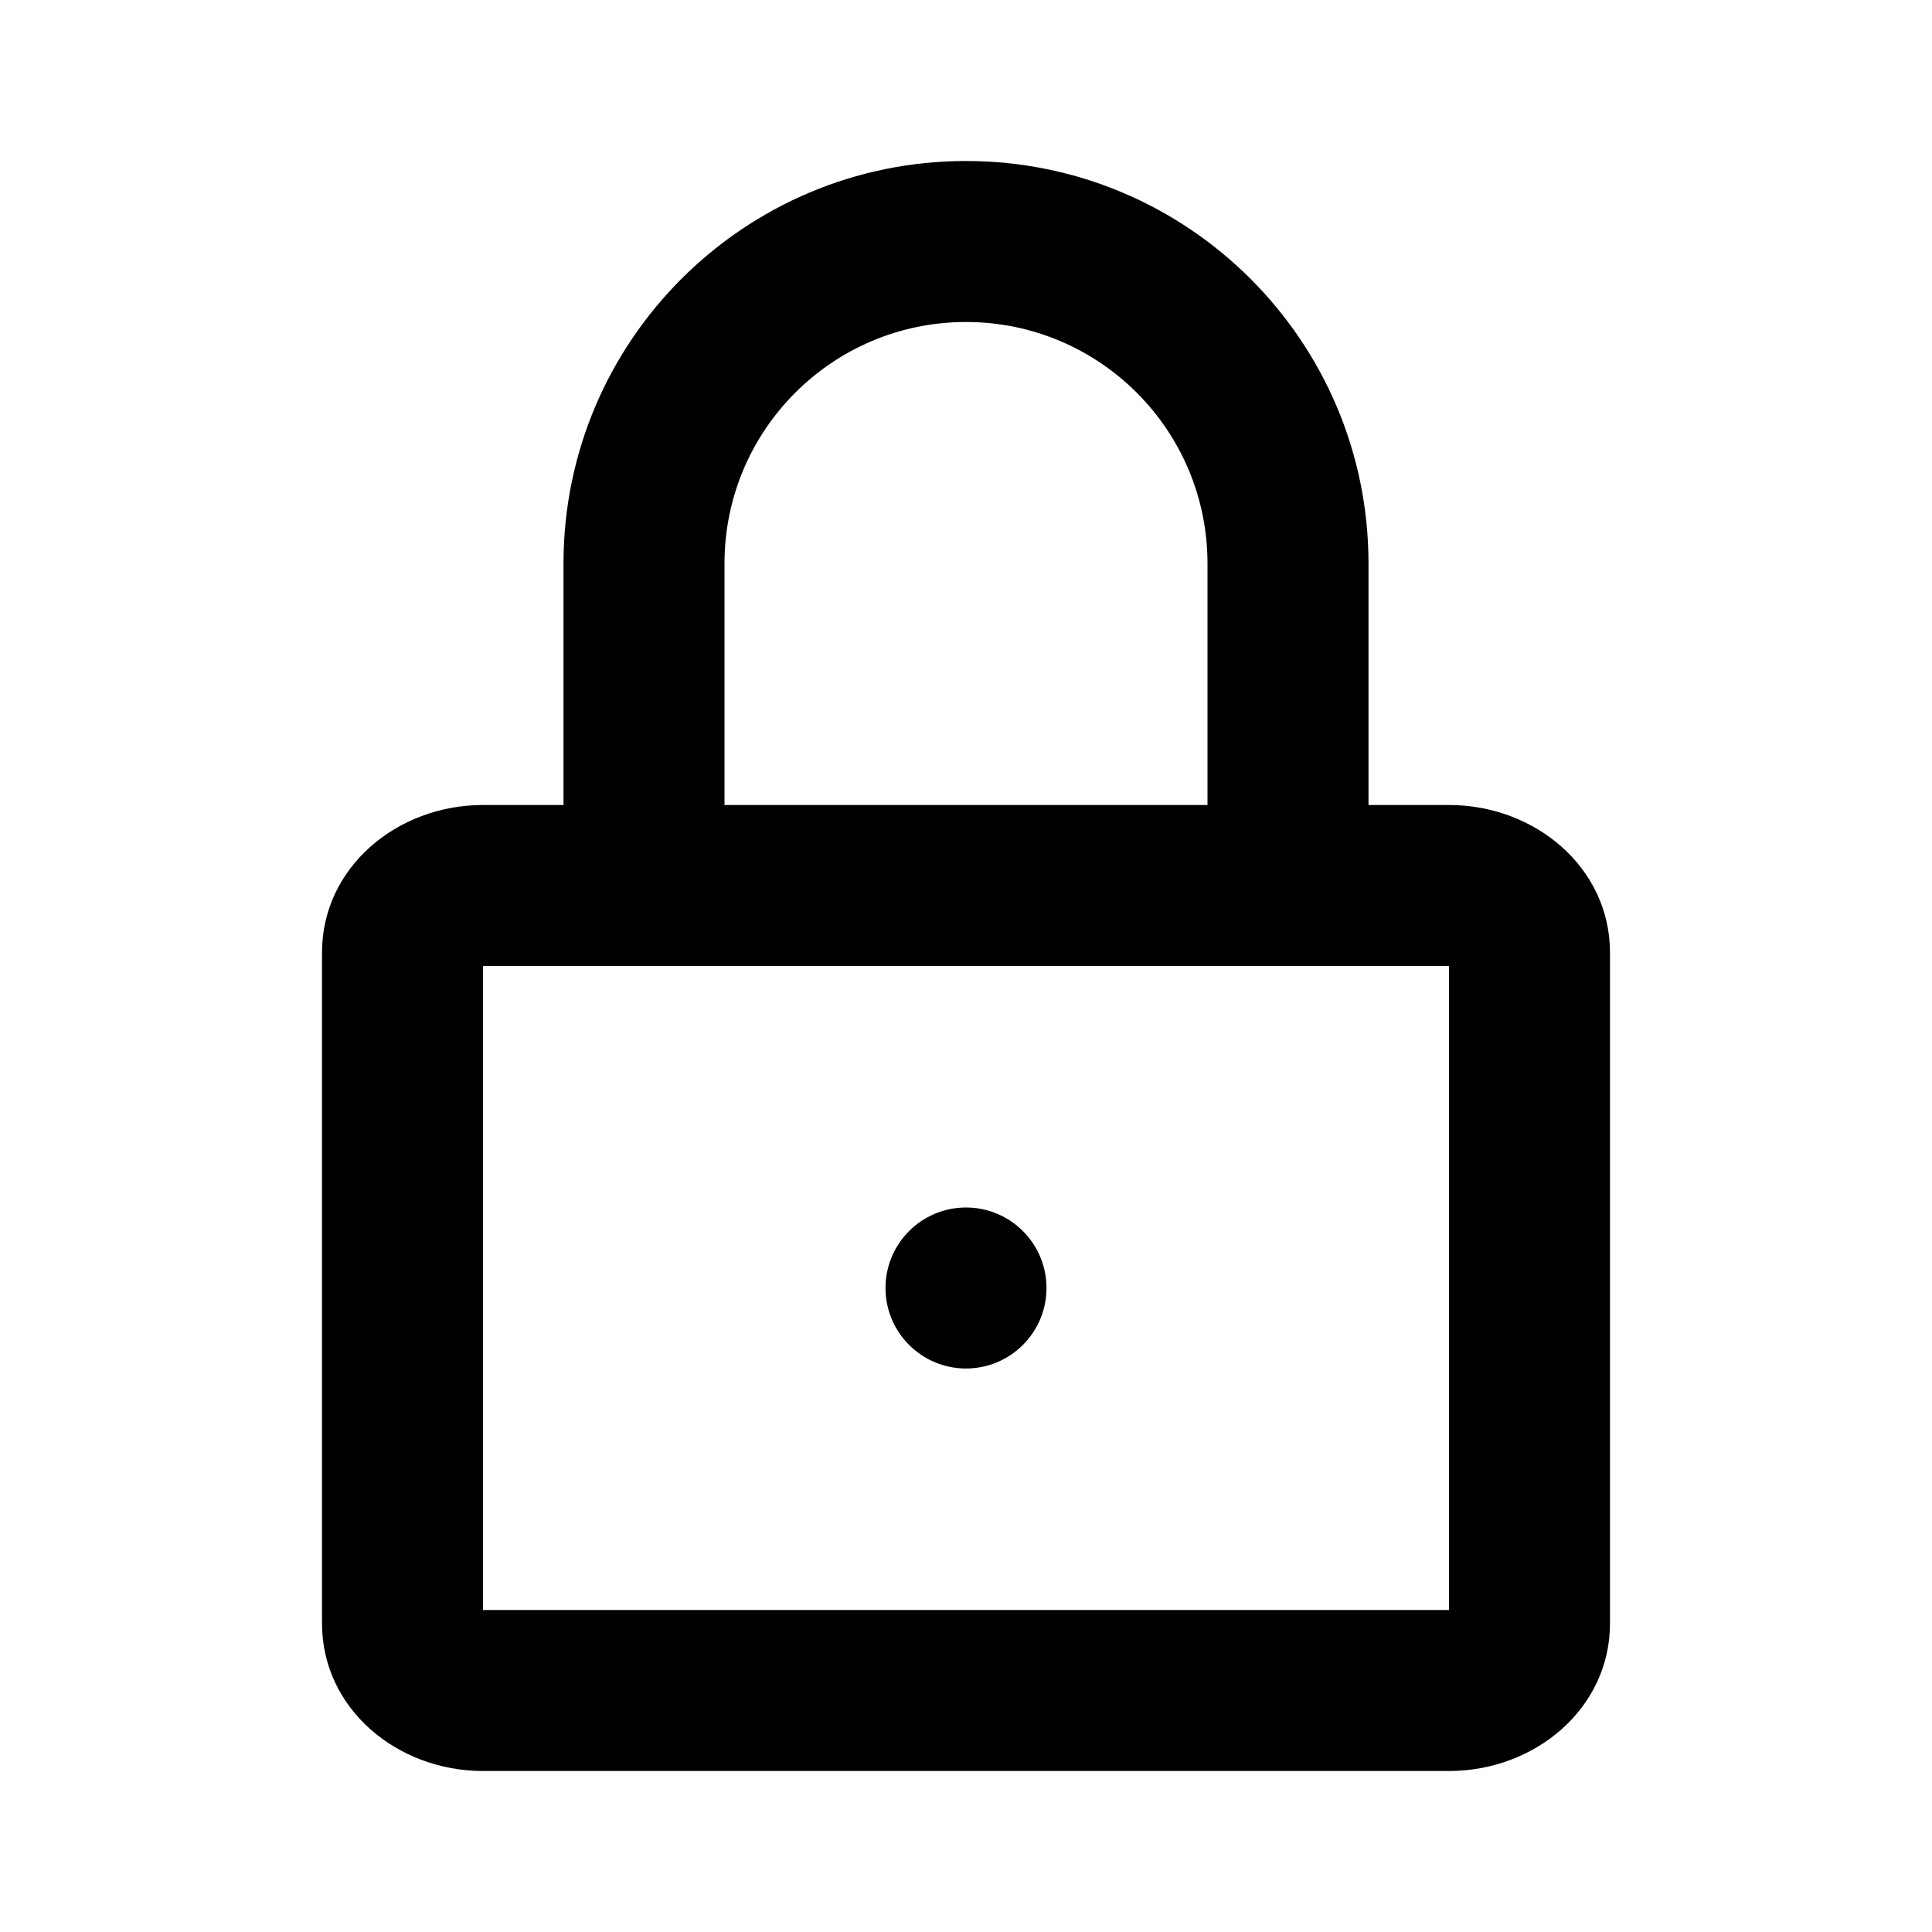
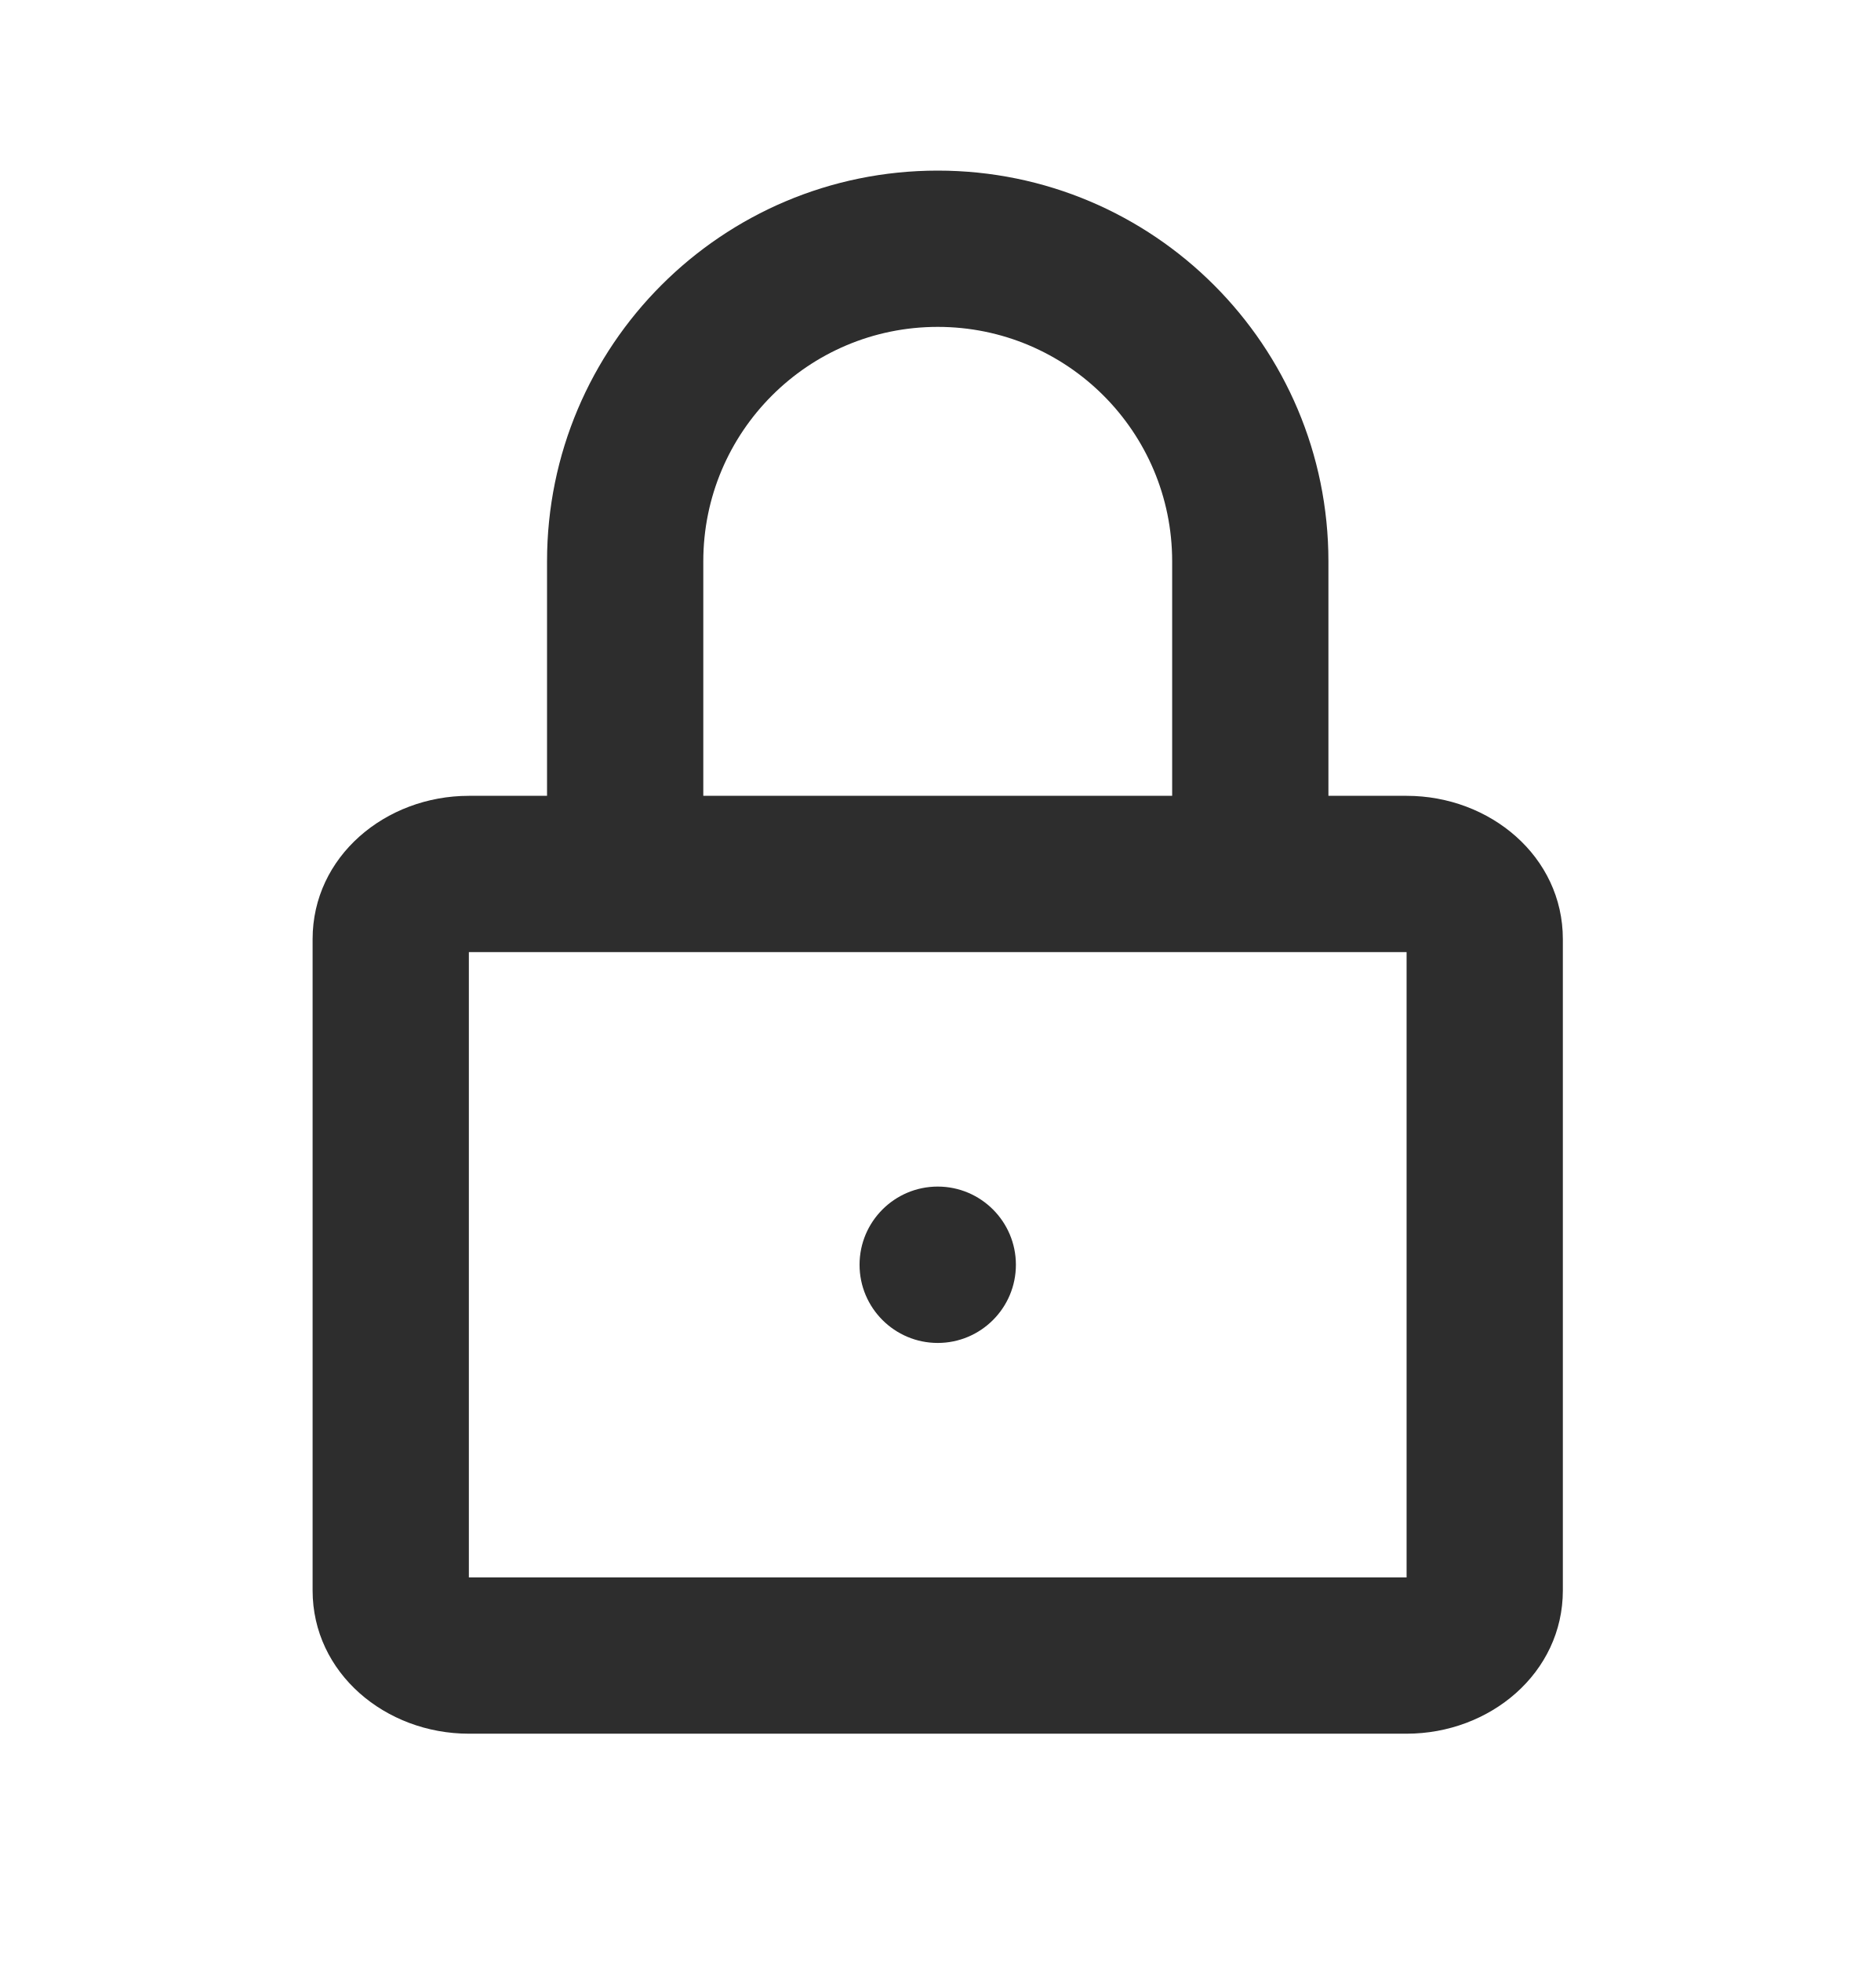
- <svg xmlns="http://www.w3.org/2000/svg" width="24" height="24" viewBox="0 0 24 24" fill="none">
-   <g id="24 / security / lock">
-     <path id="icon" fill-rule="evenodd" clip-rule="evenodd" d="M7 7V10H6C4.932 10 4 10.776 4 11.833V20.167C4 21.224 4.932 22 6 22H18C19.068 22 20 21.224 20 20.167V11.833C20 10.776 19.068 10 18 10H17V7C17 4.239 14.761 2 12 2C9.239 2 7 4.239 7 7ZM15 7V10H9V7C9 5.343 10.343 4 12 4C13.657 4 15 5.343 15 7ZM6 20V12H18V20H6ZM13 16C13 16.552 12.552 17 12 17C11.448 17 11 16.552 11 16C11 15.448 11.448 15 12 15C12.552 15 13 15.448 13 16Z" fill="black" />
-   </g>
+ <svg xmlns="http://www.w3.org/2000/svg" width="22" height="23" viewBox="0 0 22 23" fill="none">
+   <path fill-rule="evenodd" clip-rule="evenodd" d="M6.417 6.584V9.334H5.5C4.521 9.334 3.667 10.046 3.667 11.015V18.654C3.667 19.622 4.521 20.334 5.5 20.334H16.5C17.479 20.334 18.333 19.622 18.333 18.654V11.015C18.333 10.046 17.479 9.334 16.5 9.334H15.583V6.584C15.583 4.053 13.531 2.001 11 2.001C8.469 2.001 6.417 4.053 6.417 6.584ZM13.75 6.584V9.334H8.25V6.584C8.25 5.065 9.481 3.834 11 3.834C12.519 3.834 13.75 5.065 13.75 6.584ZM5.5 18.501V11.167H16.5V18.501H5.5ZM11.917 14.834C11.917 15.34 11.506 15.751 11 15.751C10.494 15.751 10.083 15.34 10.083 14.834C10.083 14.328 10.494 13.917 11 13.917C11.506 13.917 11.917 14.328 11.917 14.834Z" fill="#2D2D2D" />
</svg>
